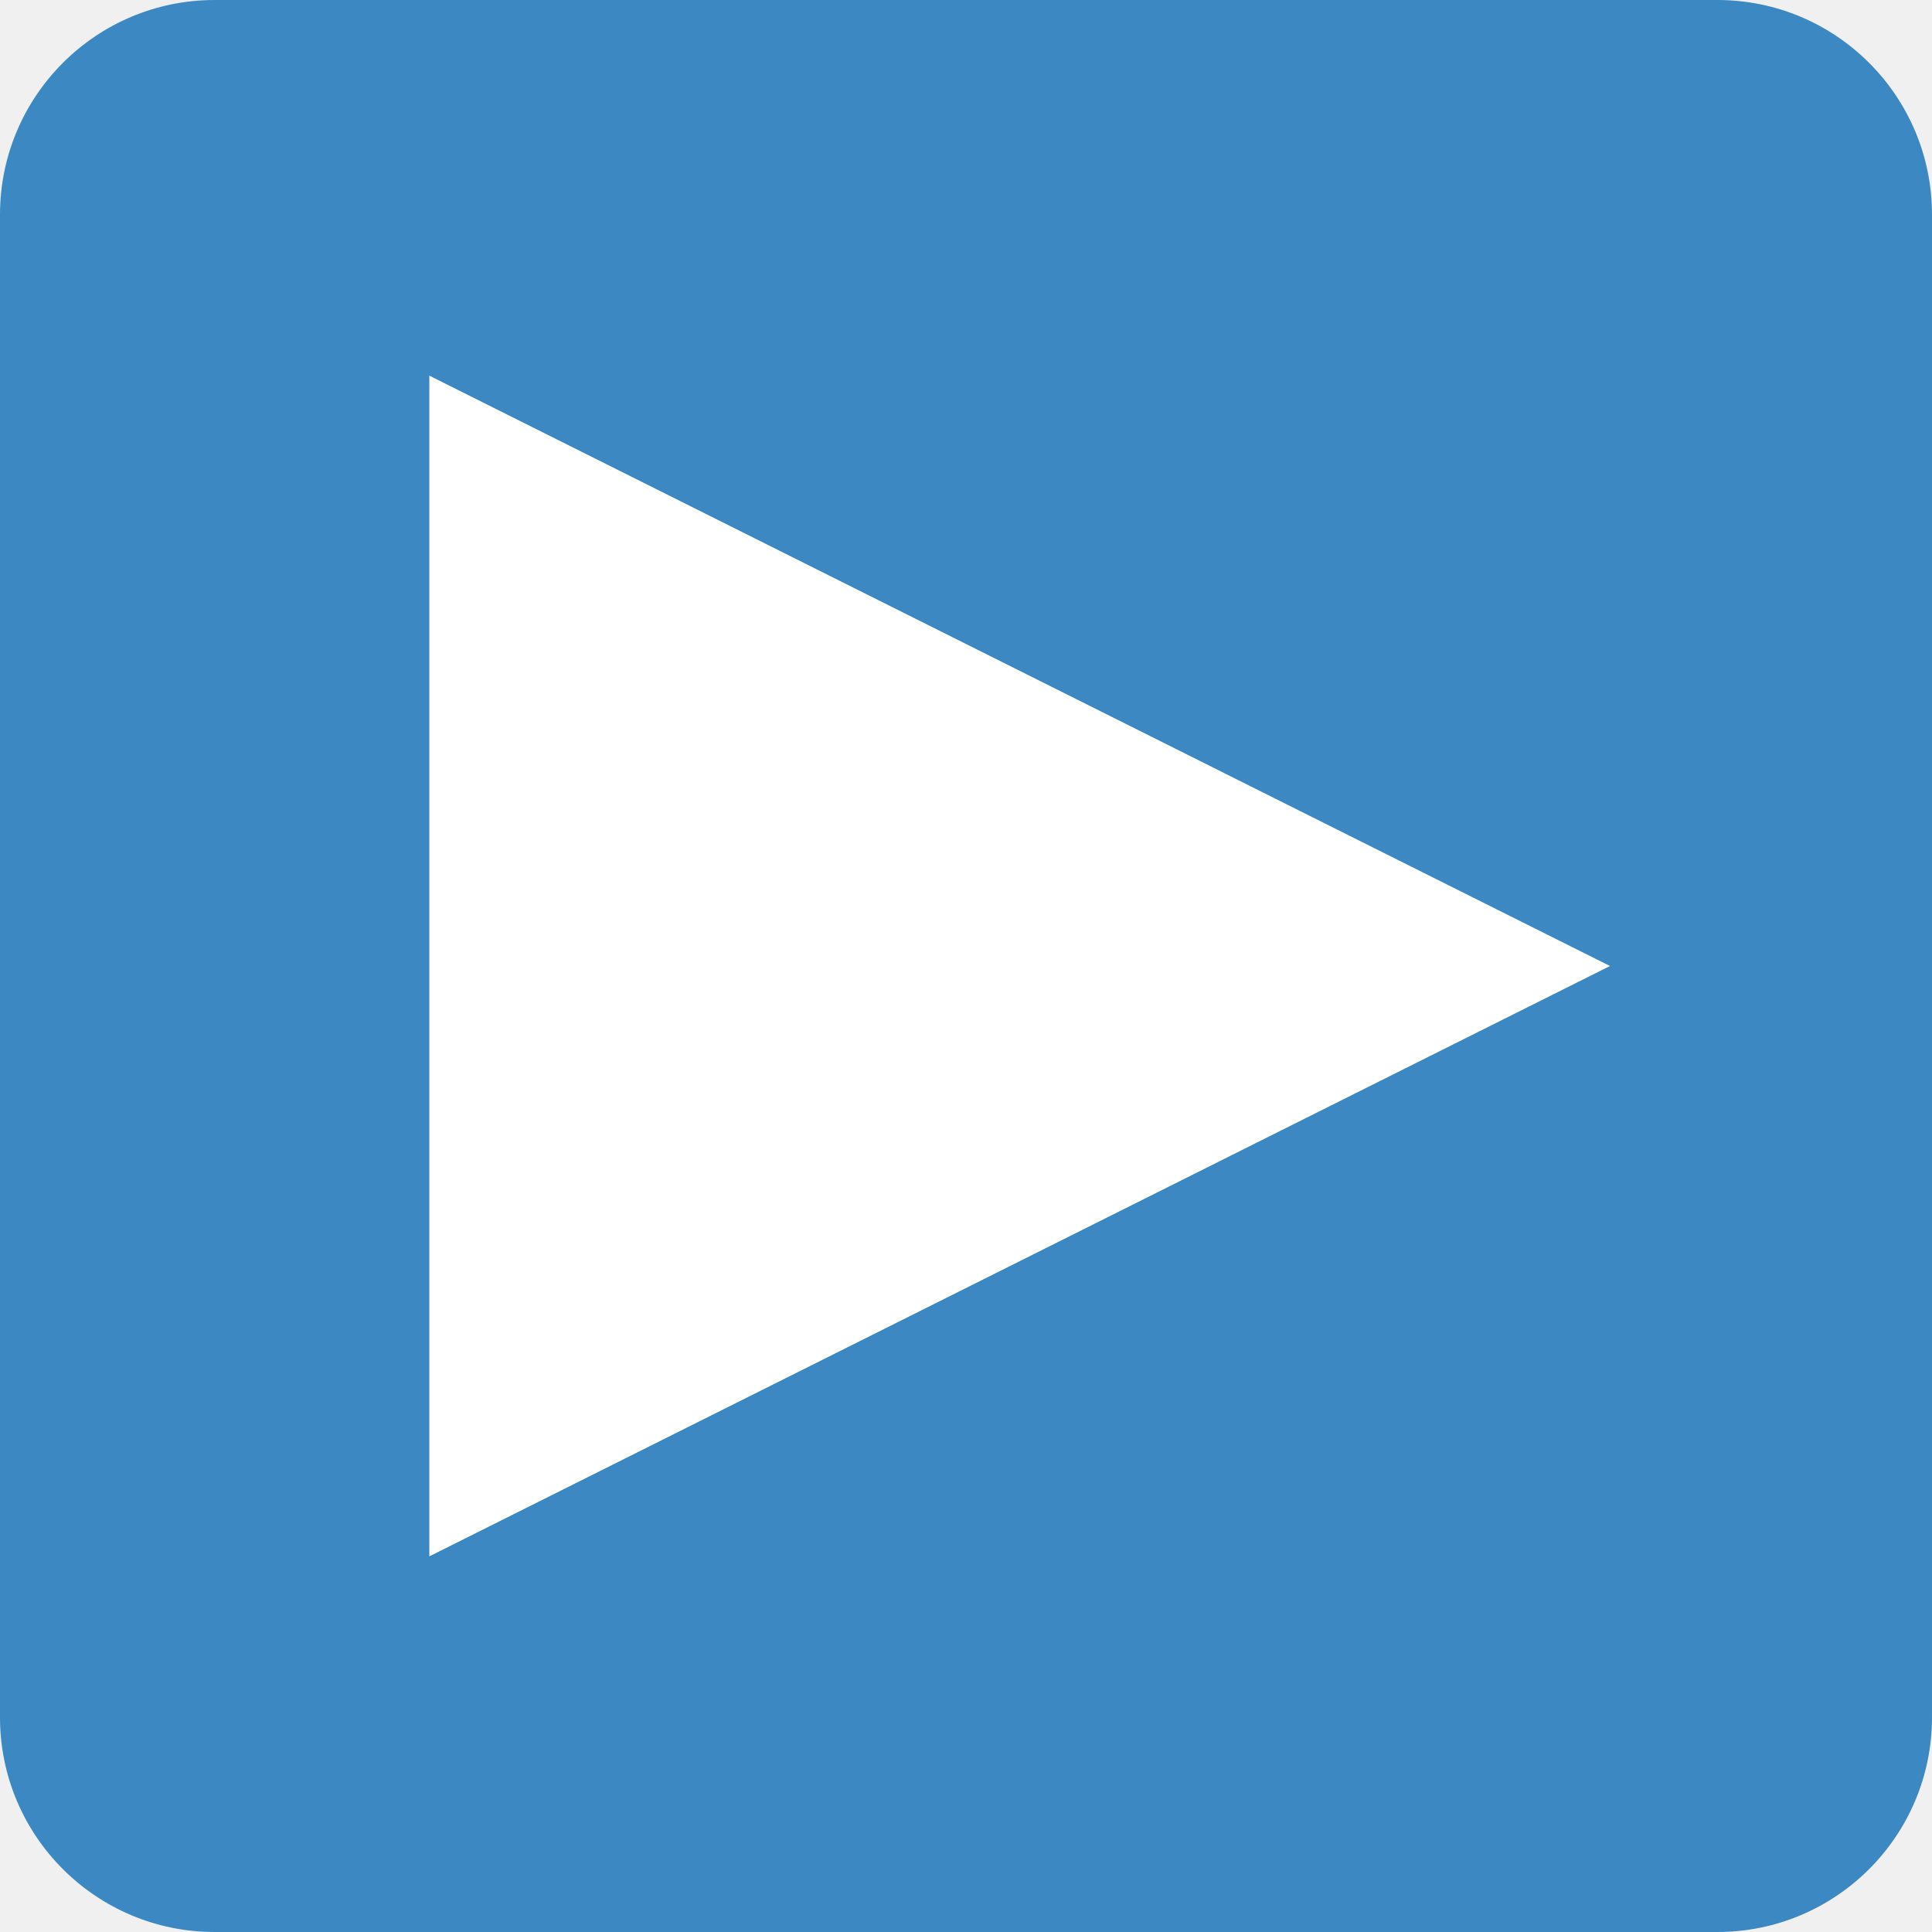
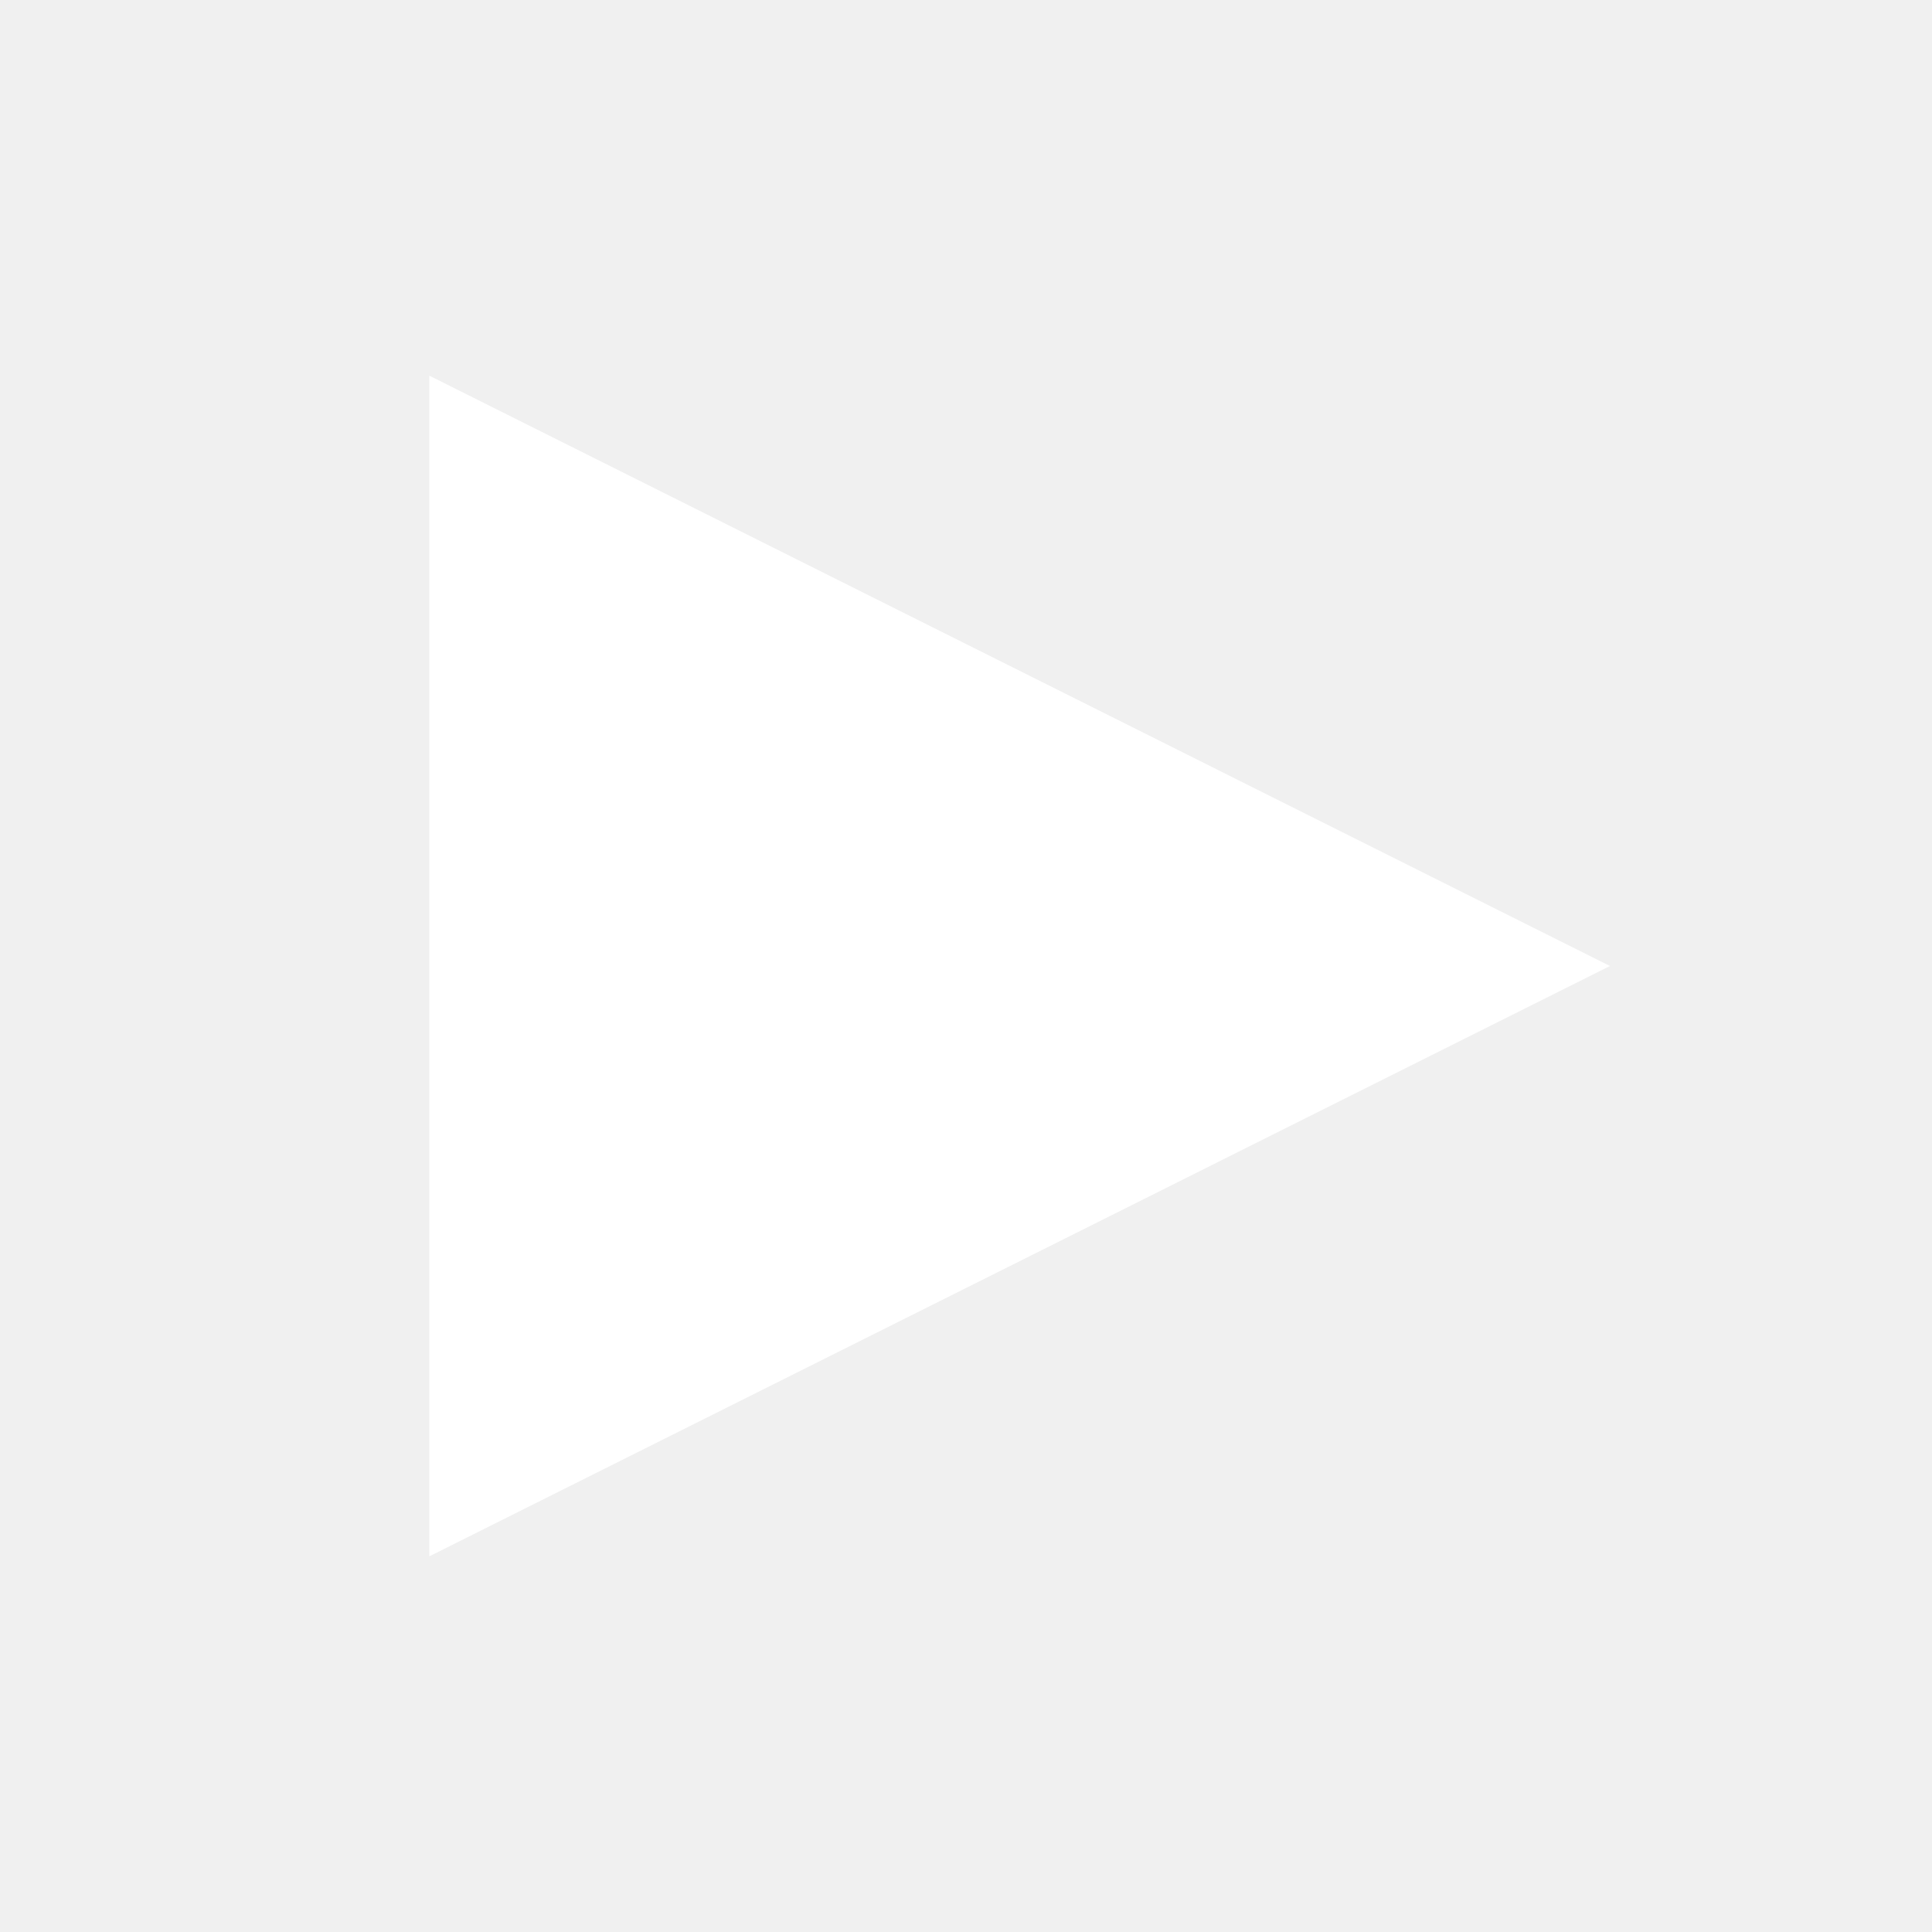
<svg xmlns="http://www.w3.org/2000/svg" viewBox="0 0 45 45">
  <defs>
    <clipPath id="a" clipPathUnits="userSpaceOnUse">
      <path d="M0 36h36V0H0v36z" />
    </clipPath>
  </defs>
  <g clip-path="url(#a)" transform="matrix(1.25 0 0 -1.25 0 45)">
-     <path d="M36 4a4 4 0 00-4-4H4a4 4 0 00-4 4v28a4 4 0 004 4h28a4 4 0 004-4V4z" fill="#3b88c3" />
    <path d="M8 29l22-11L8 7v22z" fill="#fff" />
  </g>
</svg>
